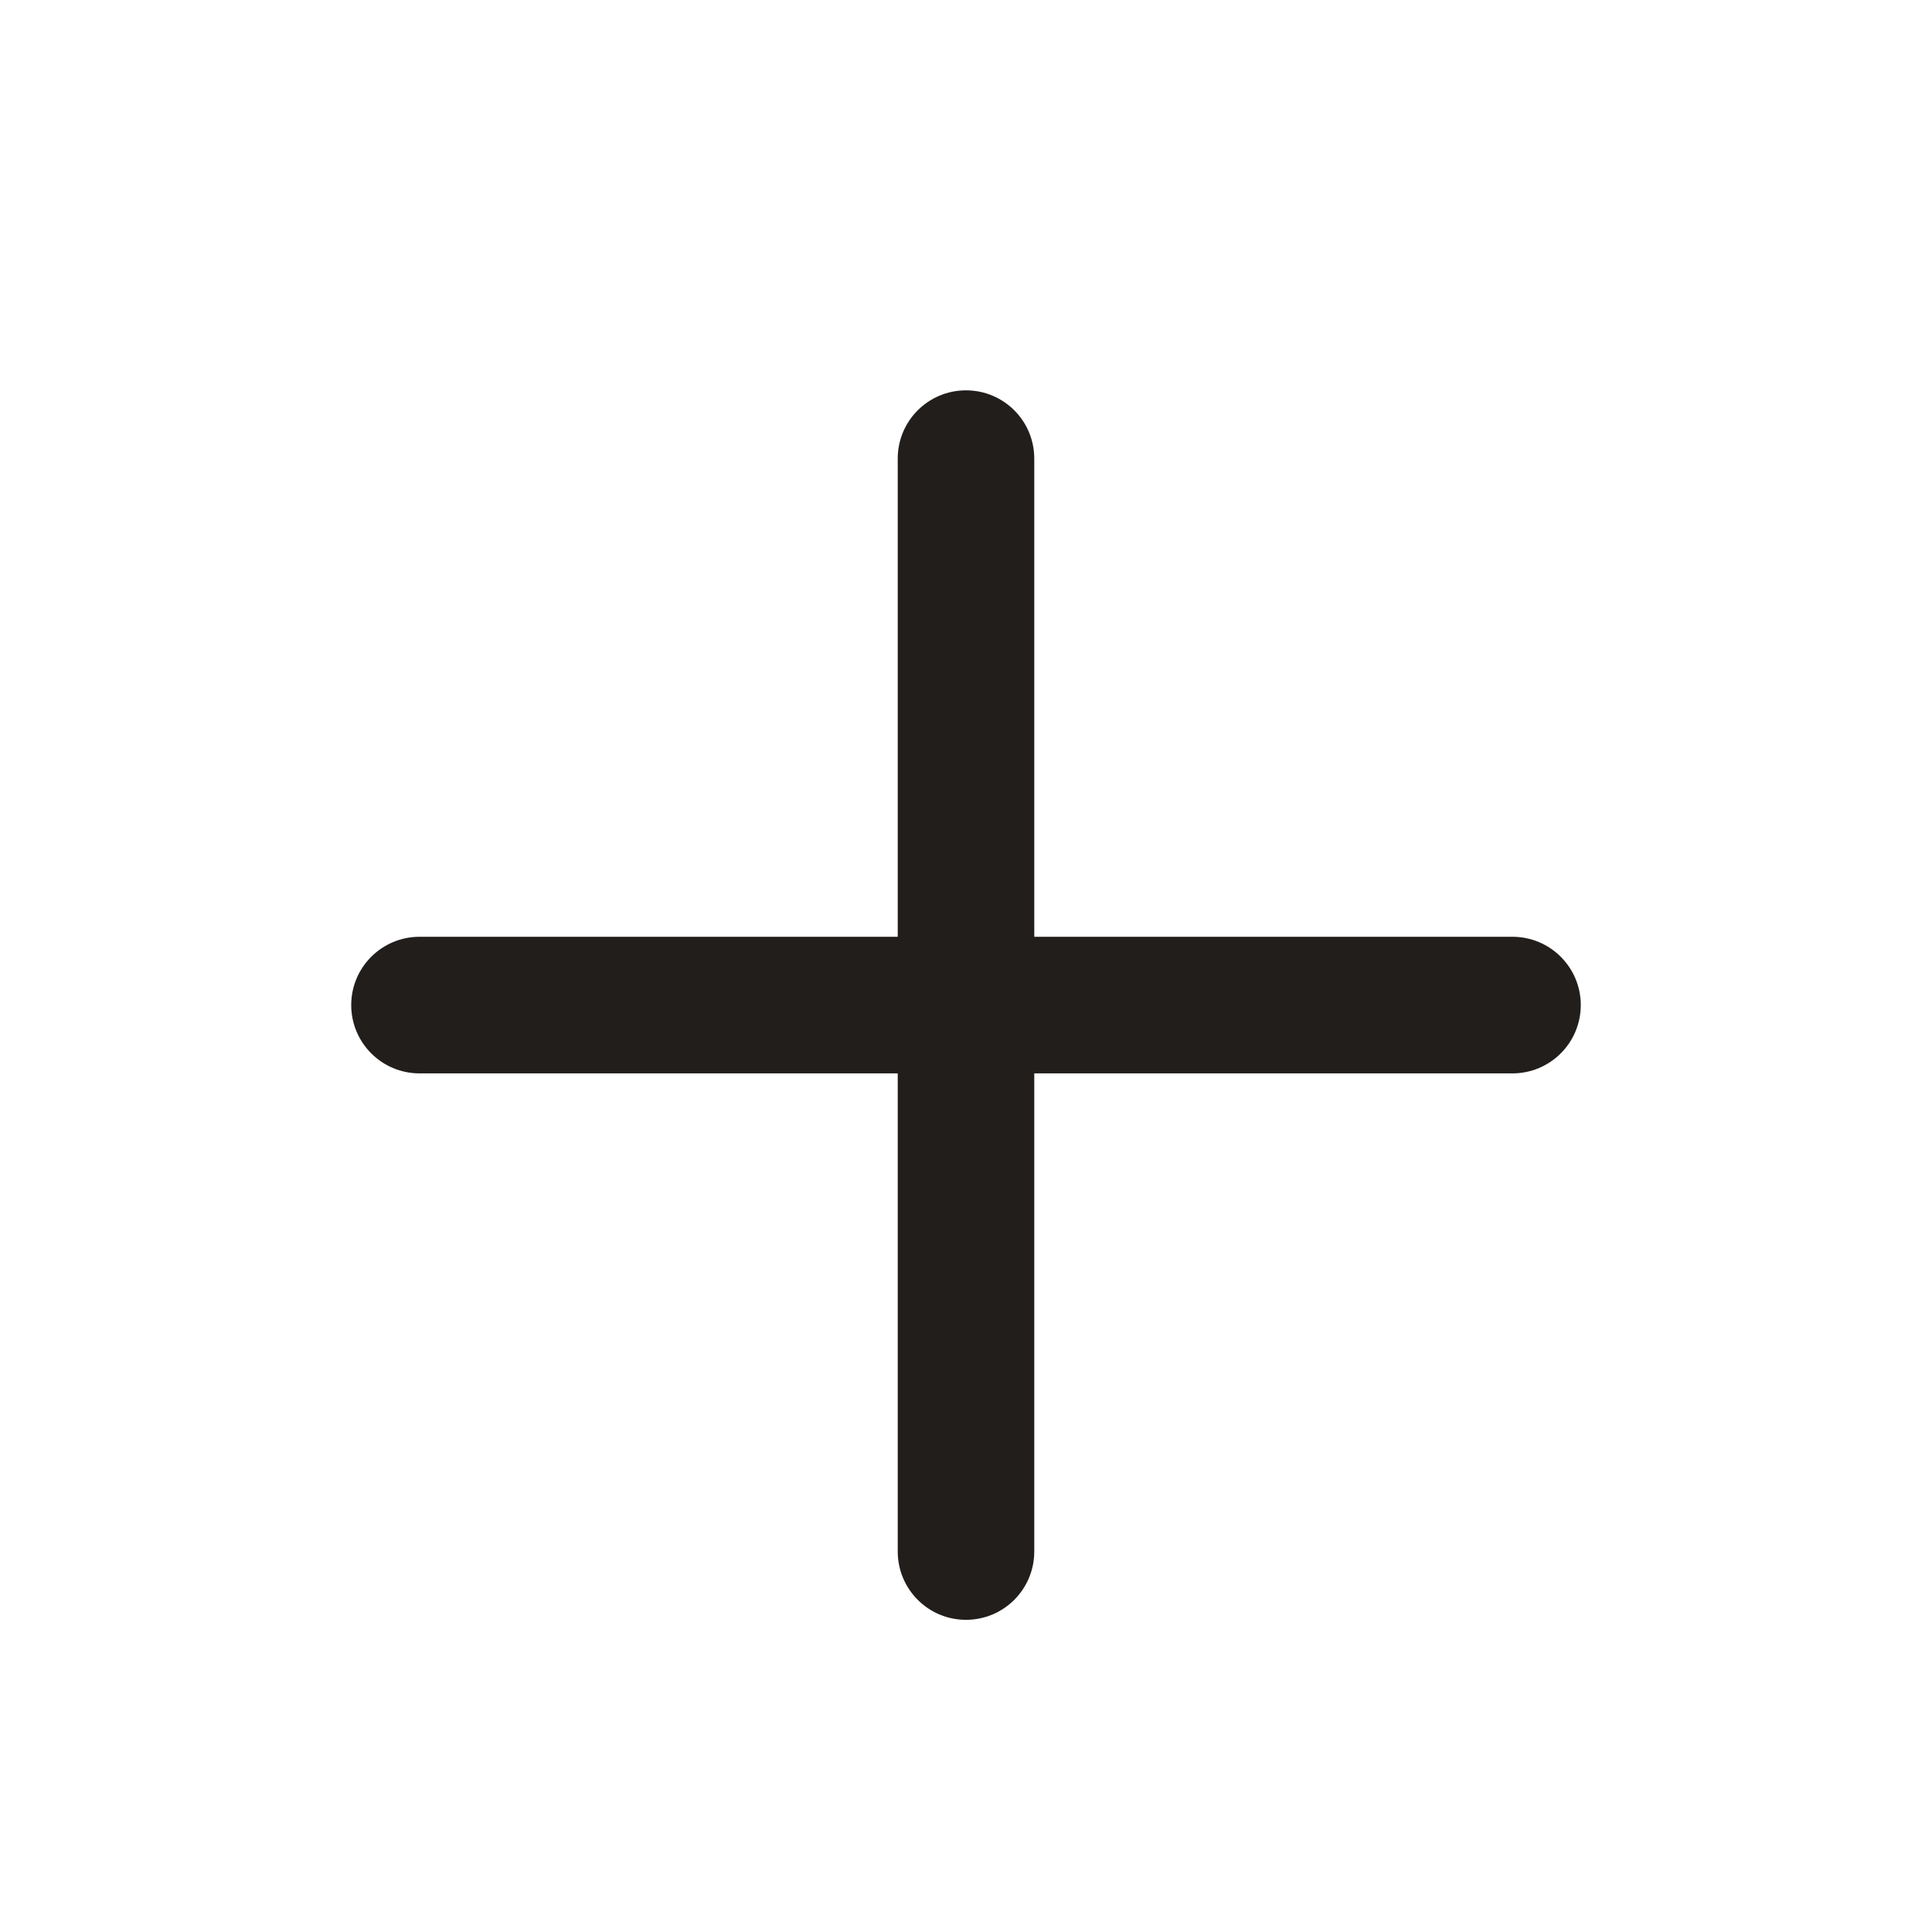
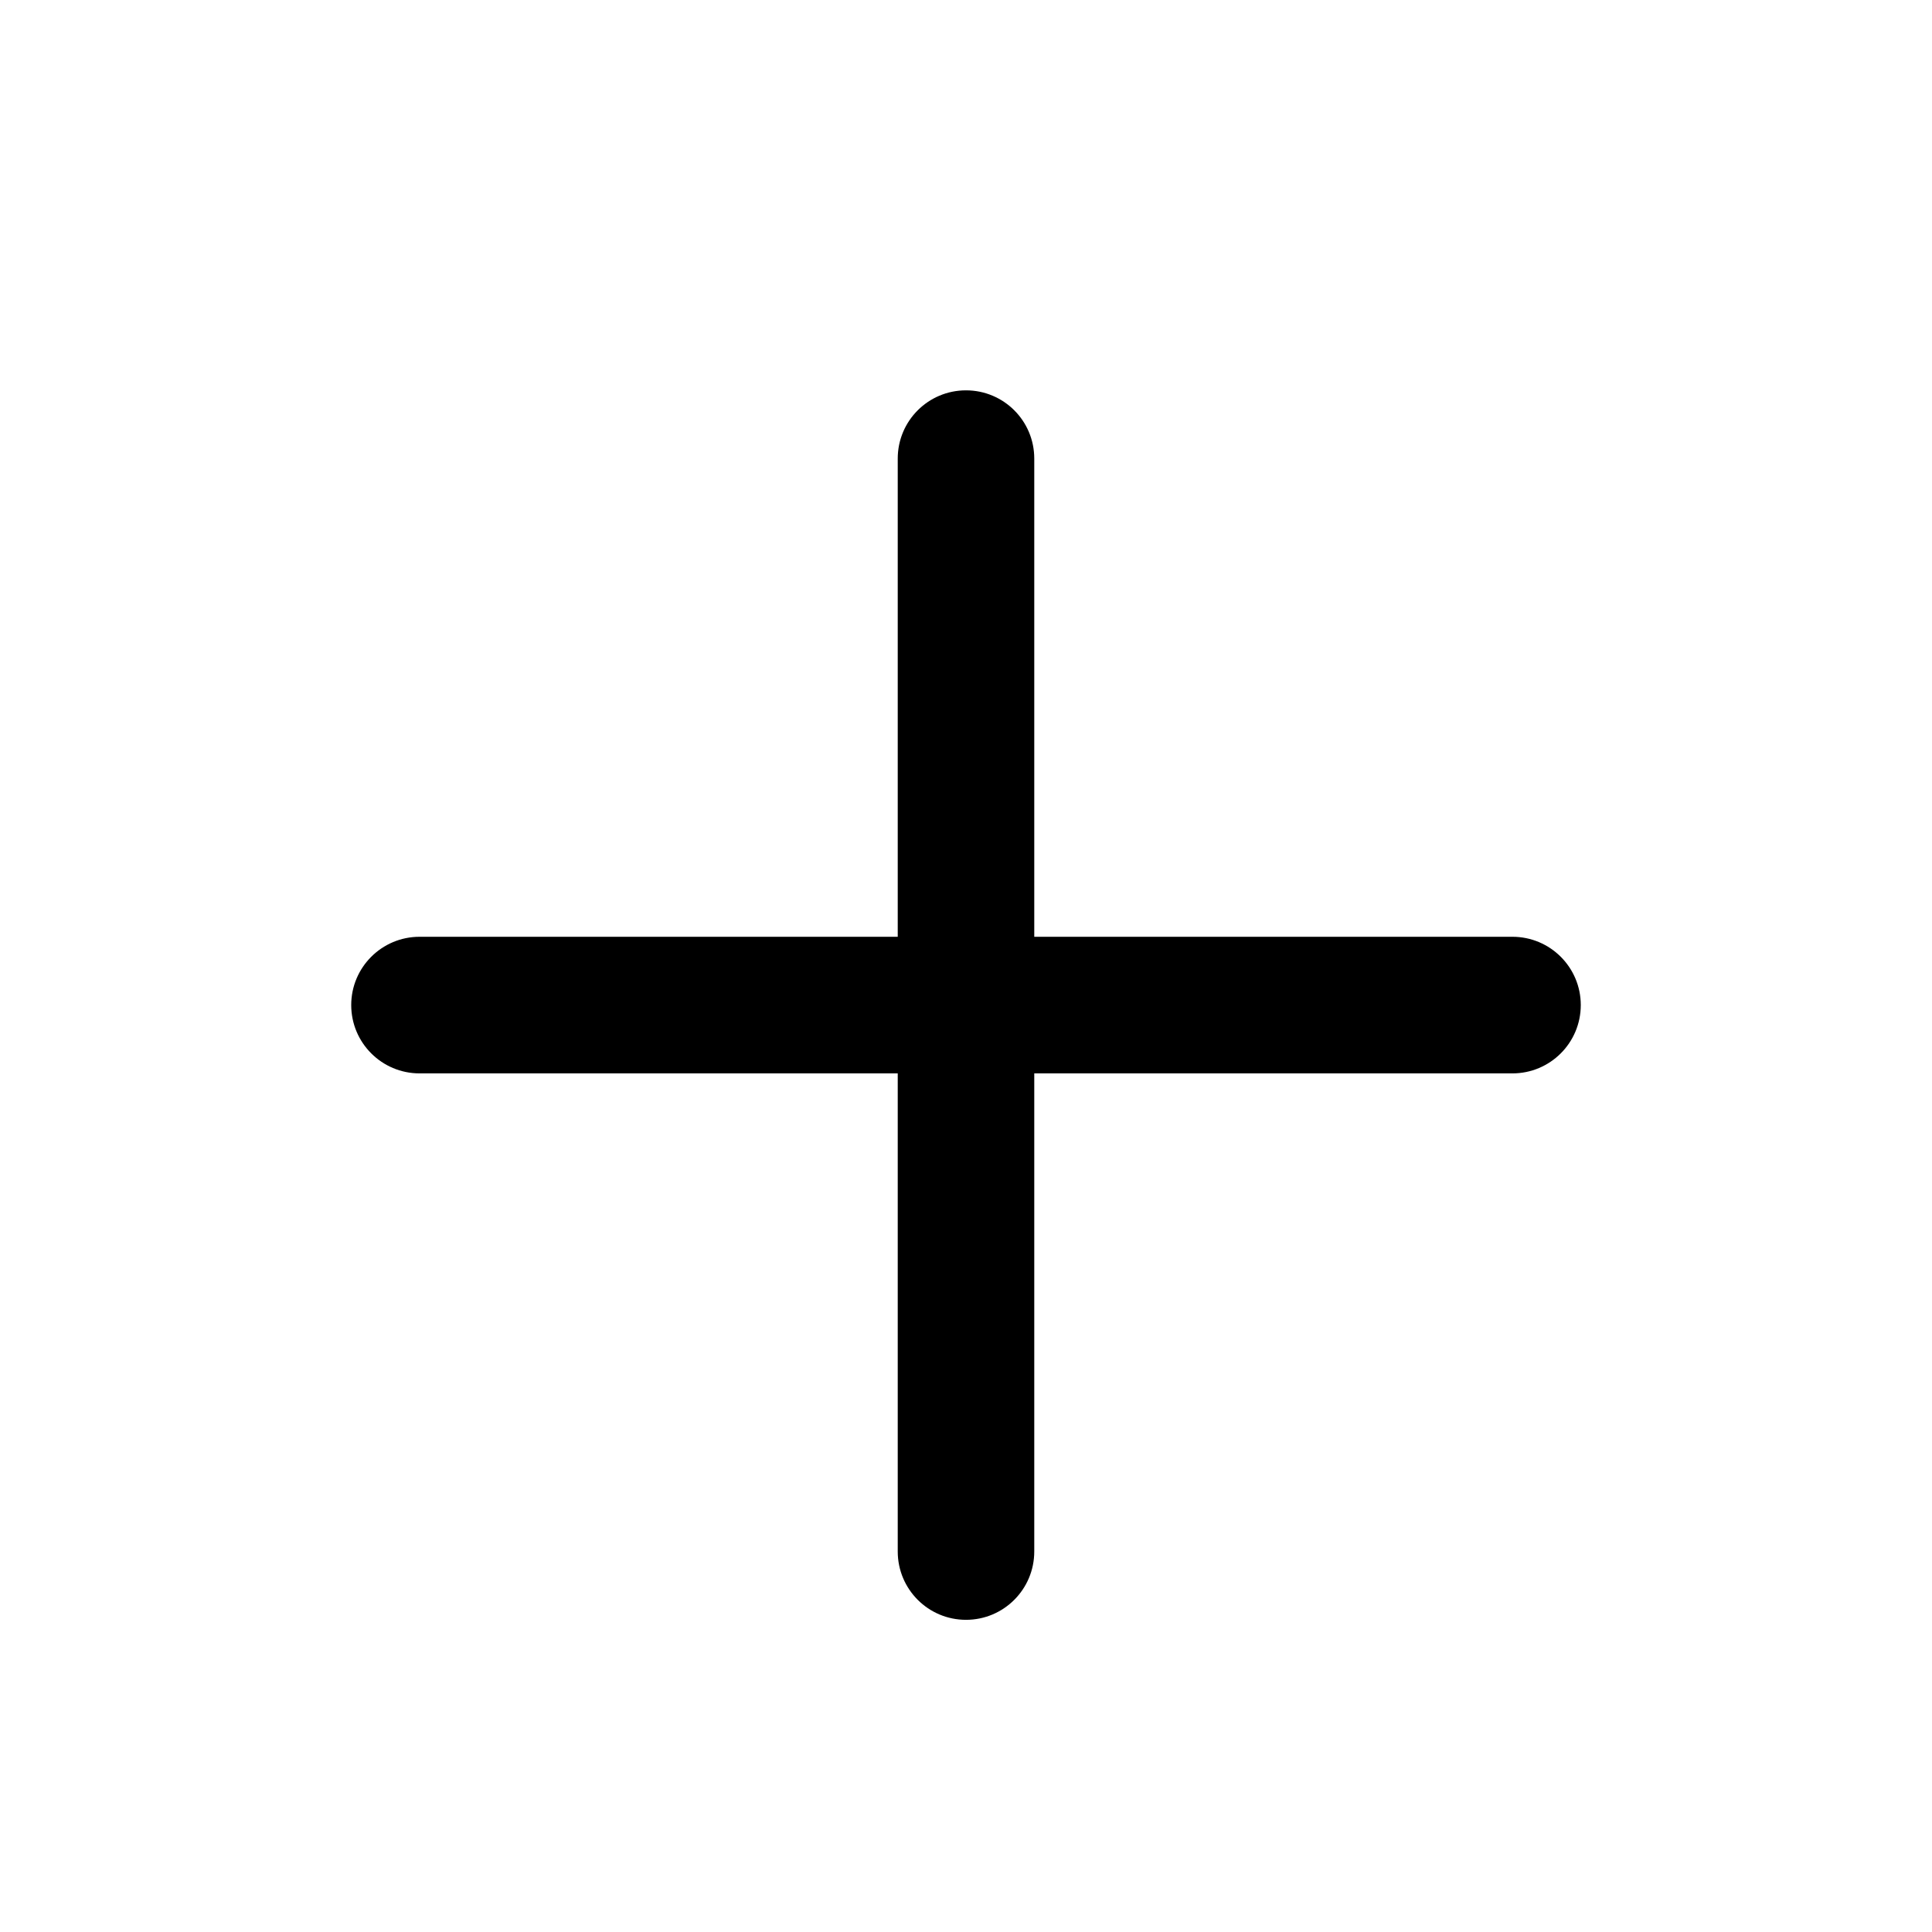
<svg xmlns="http://www.w3.org/2000/svg" width="24" height="24" viewBox="0 0 24 24" fill="none">
-   <path d="M18.788 13.334C19.257 13.334 19.637 12.954 19.637 12.485C19.637 12.017 19.257 11.637 18.788 11.637L12.848 11.637L12.848 5.697C12.848 5.228 12.469 4.849 12 4.849C11.531 4.849 11.152 5.228 11.152 5.697L11.152 11.637L5.212 11.637C4.743 11.637 4.363 12.017 4.363 12.485C4.363 12.954 4.743 13.334 5.212 13.334L11.152 13.334V19.273C11.152 19.742 11.531 20.122 12 20.122C12.469 20.122 12.848 19.742 12.848 19.273V13.334L18.788 13.334Z" fill="#221E1C" />
+   <path d="M18.788 13.334C19.257 13.334 19.637 12.954 19.637 12.485C19.637 12.017 19.257 11.637 18.788 11.637L12.848 11.637L12.848 5.697C12.848 5.228 12.469 4.849 12 4.849C11.531 4.849 11.152 5.228 11.152 5.697L11.152 11.637L5.212 11.637C4.743 11.637 4.363 12.017 4.363 12.485C4.363 12.954 4.743 13.334 5.212 13.334L11.152 13.334V19.273C11.152 19.742 11.531 20.122 12 20.122C12.469 20.122 12.848 19.742 12.848 19.273V13.334L18.788 13.334Z" fill="currentColor" />
</svg>
